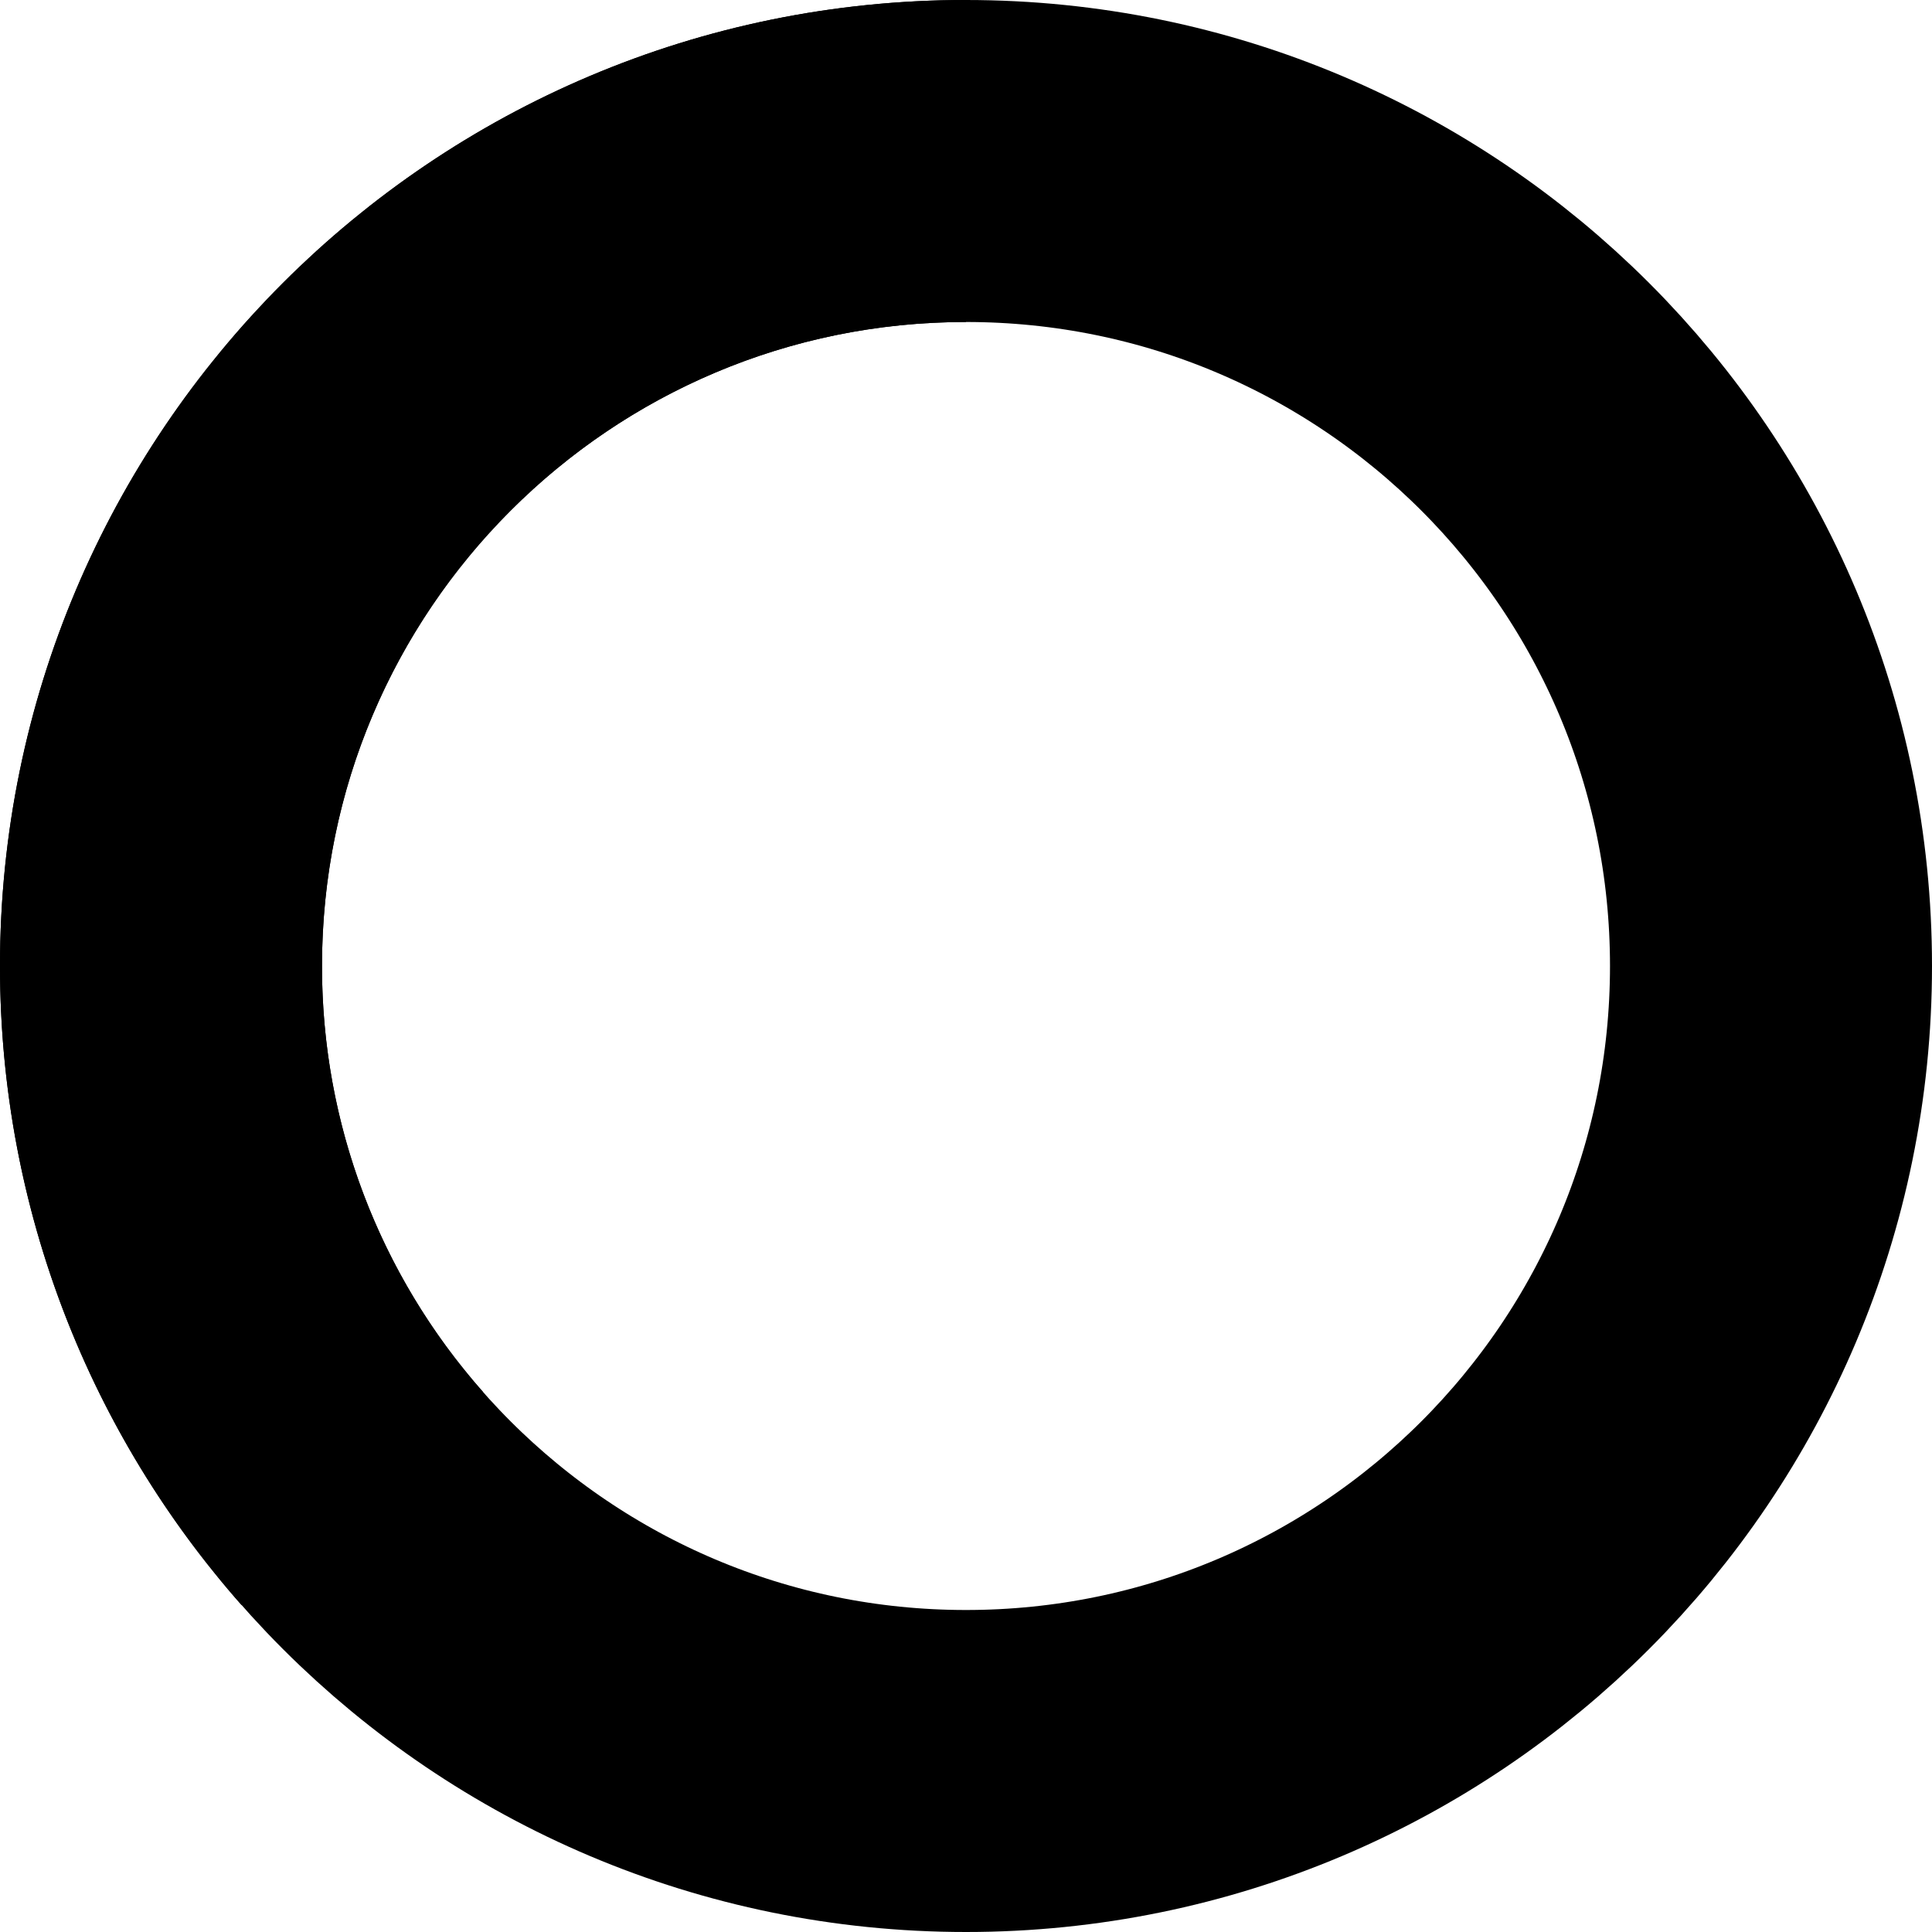
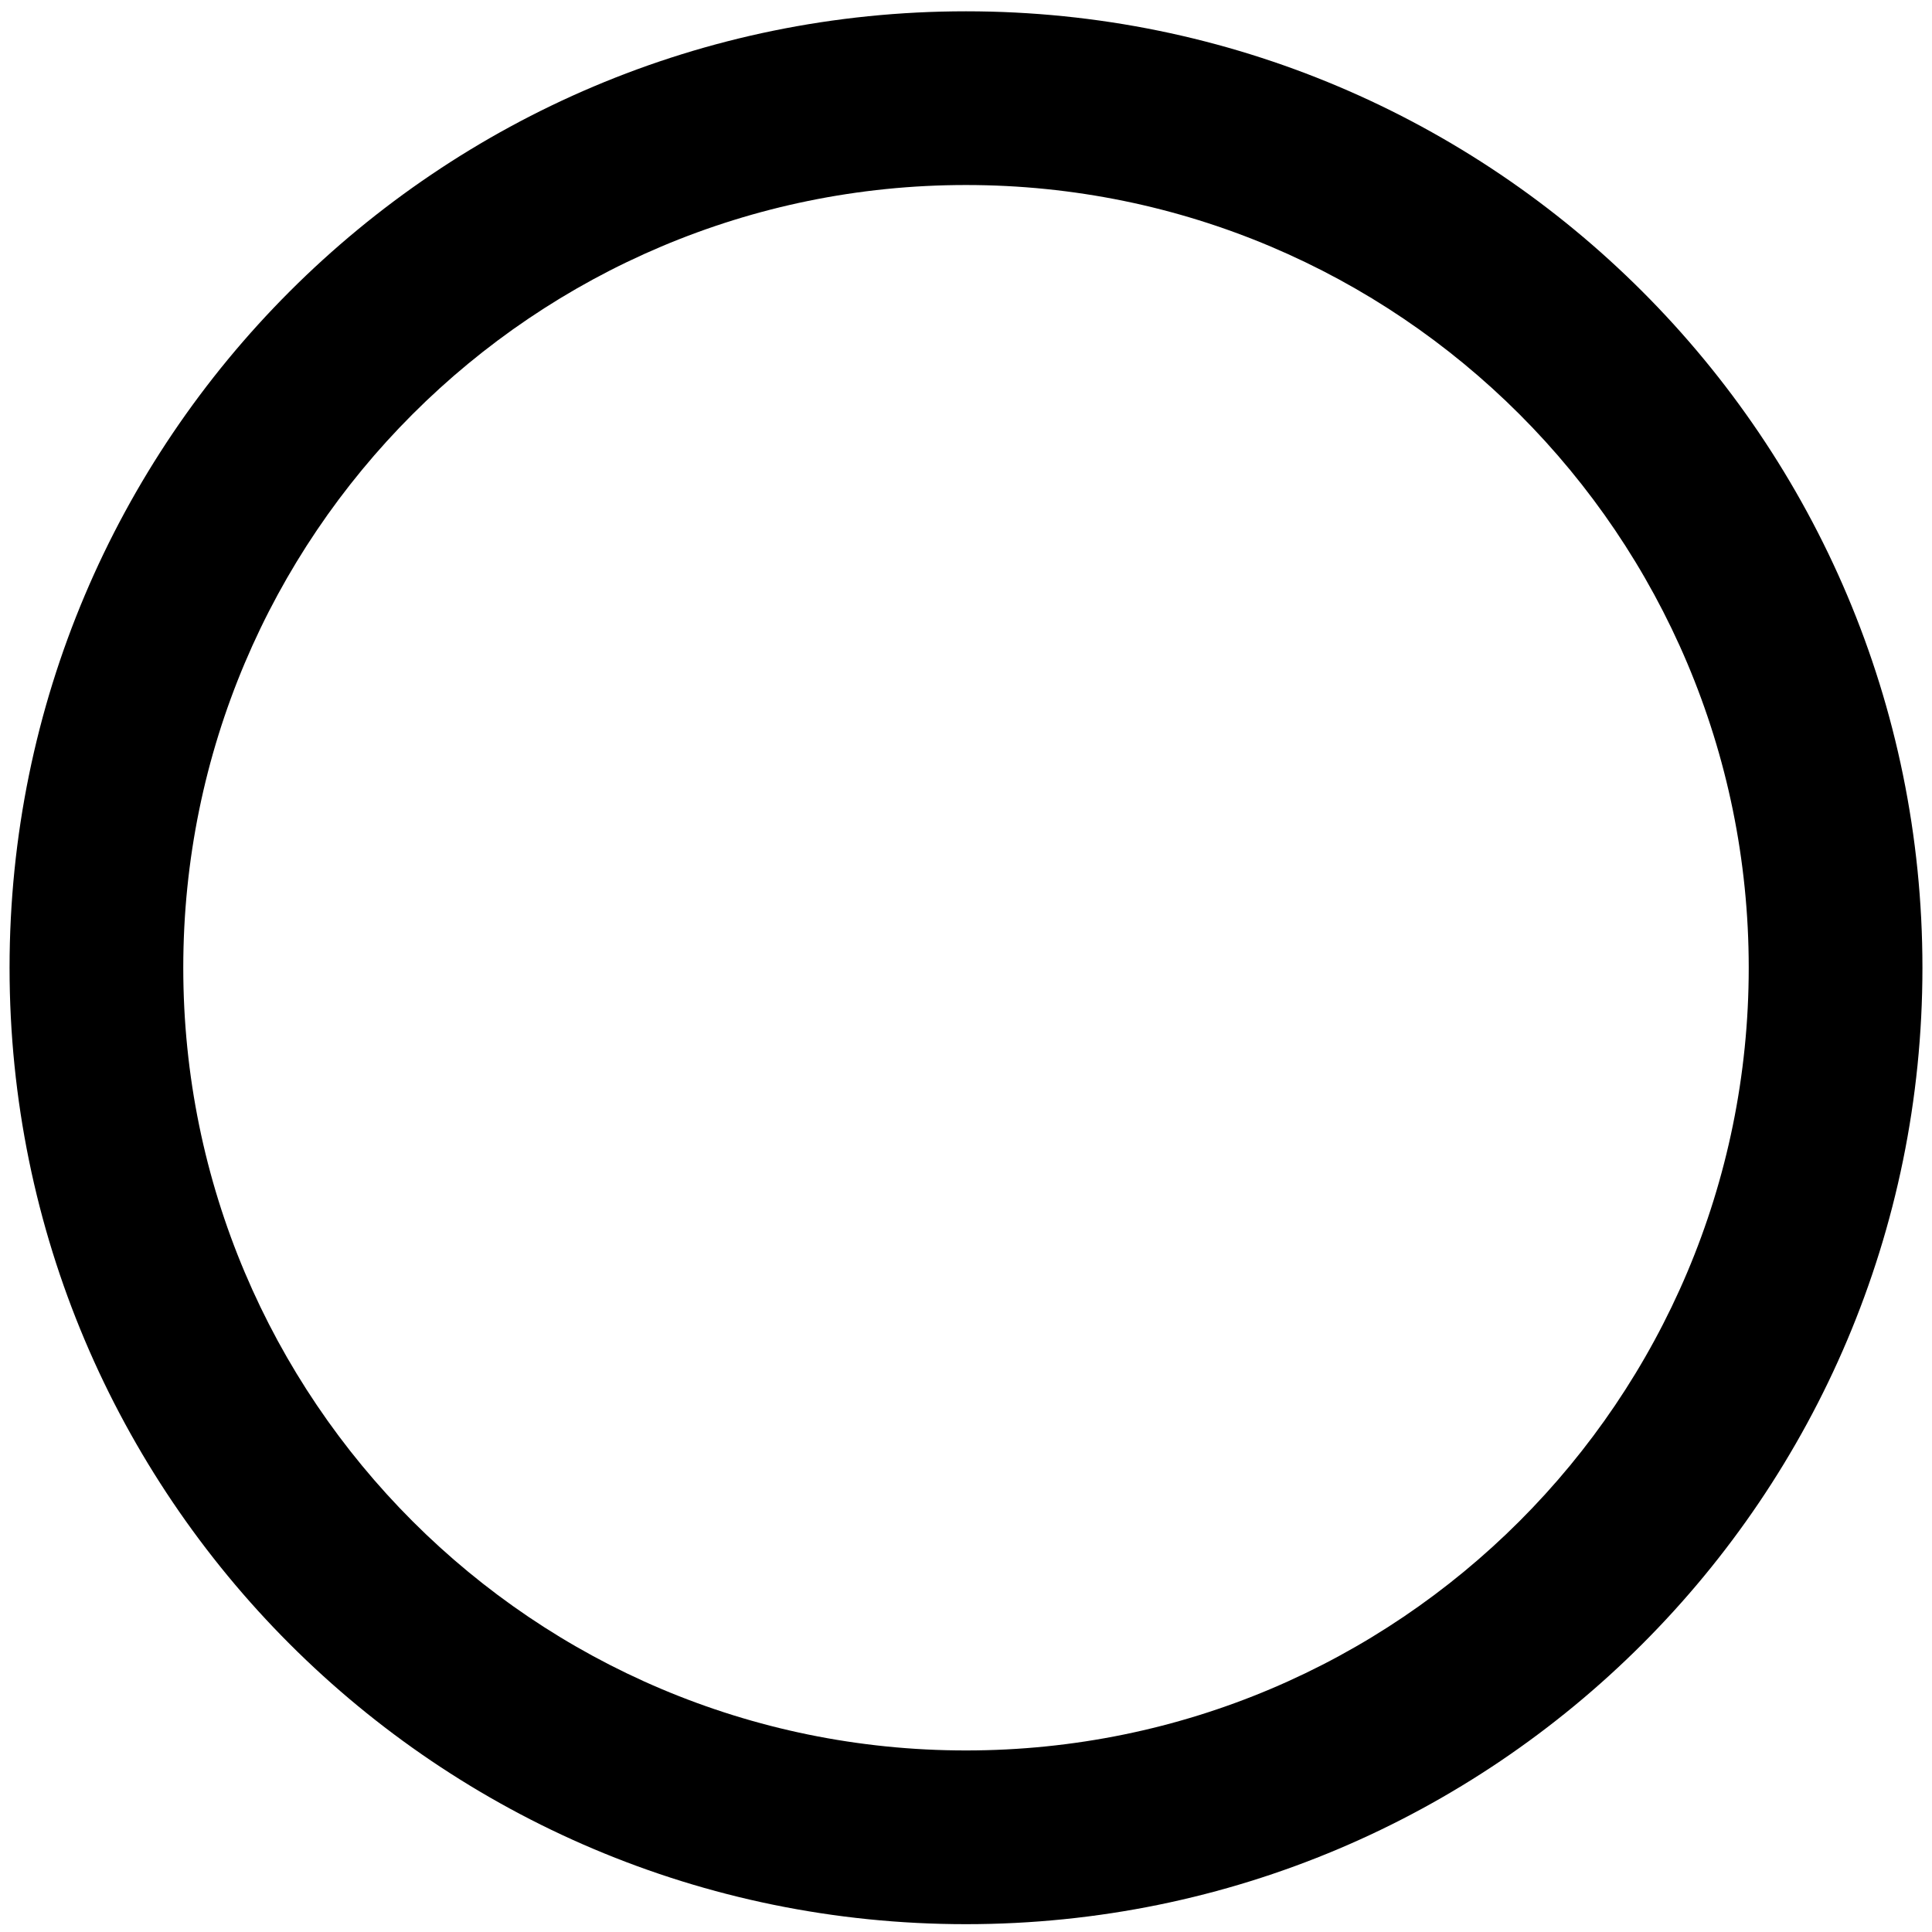
- <svg xmlns="http://www.w3.org/2000/svg" height="20" width="20" fill="none" viewBox="0 0 24 24">
-   <circle class="opacity-25" cx="12" cy="12" r="10" stroke="currentColor" stroke-width="4" />
-   <path class="opacity-75" fill="currentColor" d="M4 12a8 8 0 018-8V0C5.373 0 0 5.373 0 12h4zm2 5.291A7.962 7.962 0 014 12H0c0 3.042 1.135 5.824 3 7.938l3-2.647z" />
+ <svg xmlns="http://www.w3.org/2000/svg" aria-hidden="true" height="20" width="20" class="w-8 h-8 text-neutral-tertiary animate-spin fill-brand" viewBox="0 0 100 101" fill="none">
+   <path d="M100 50.591C100 78.205 77.614 100.591 50 100.591C22.386 100.591 0 78.205 0 50.591C0 22.977 22.386 0.591 50 0.591C77.614 0.591 100 22.977 100 50.591ZM9.081 50.591C9.081 73.189 27.401 91.509 50 91.509C72.599 91.509 90.919 73.189 90.919 50.591C90.919 27.992 72.599 9.672 50 9.672C27.401 9.672 9.081 27.992 9.081 50.591Z" fill="currentColor" />
+   <path d="M93.968 39.041C96.393 38.404 97.862 35.912 97.008 33.554C95.293 28.823 92.871 24.369 89.817 20.348C85.845 15.119 80.883 10.724 75.212 7.413C69.542 4.102 63.275 1.94 56.77 1.051C51.767 0.368 46.698 0.447 41.734 1.279C39.261 1.693 37.813 4.198 38.45 6.623C39.087 9.049 41.569 10.472 44.05 10.107C47.851 9.549 51.719 9.527 55.54 10.049C60.864 10.777 65.993 12.546 70.633 15.255C75.273 17.965 79.335 21.562 82.585 25.841C84.918 28.912 86.8 32.291 88.181 35.876C89.083 38.216 91.542 39.678 93.968 39.041Z" fill="currentFill" />
</svg>
